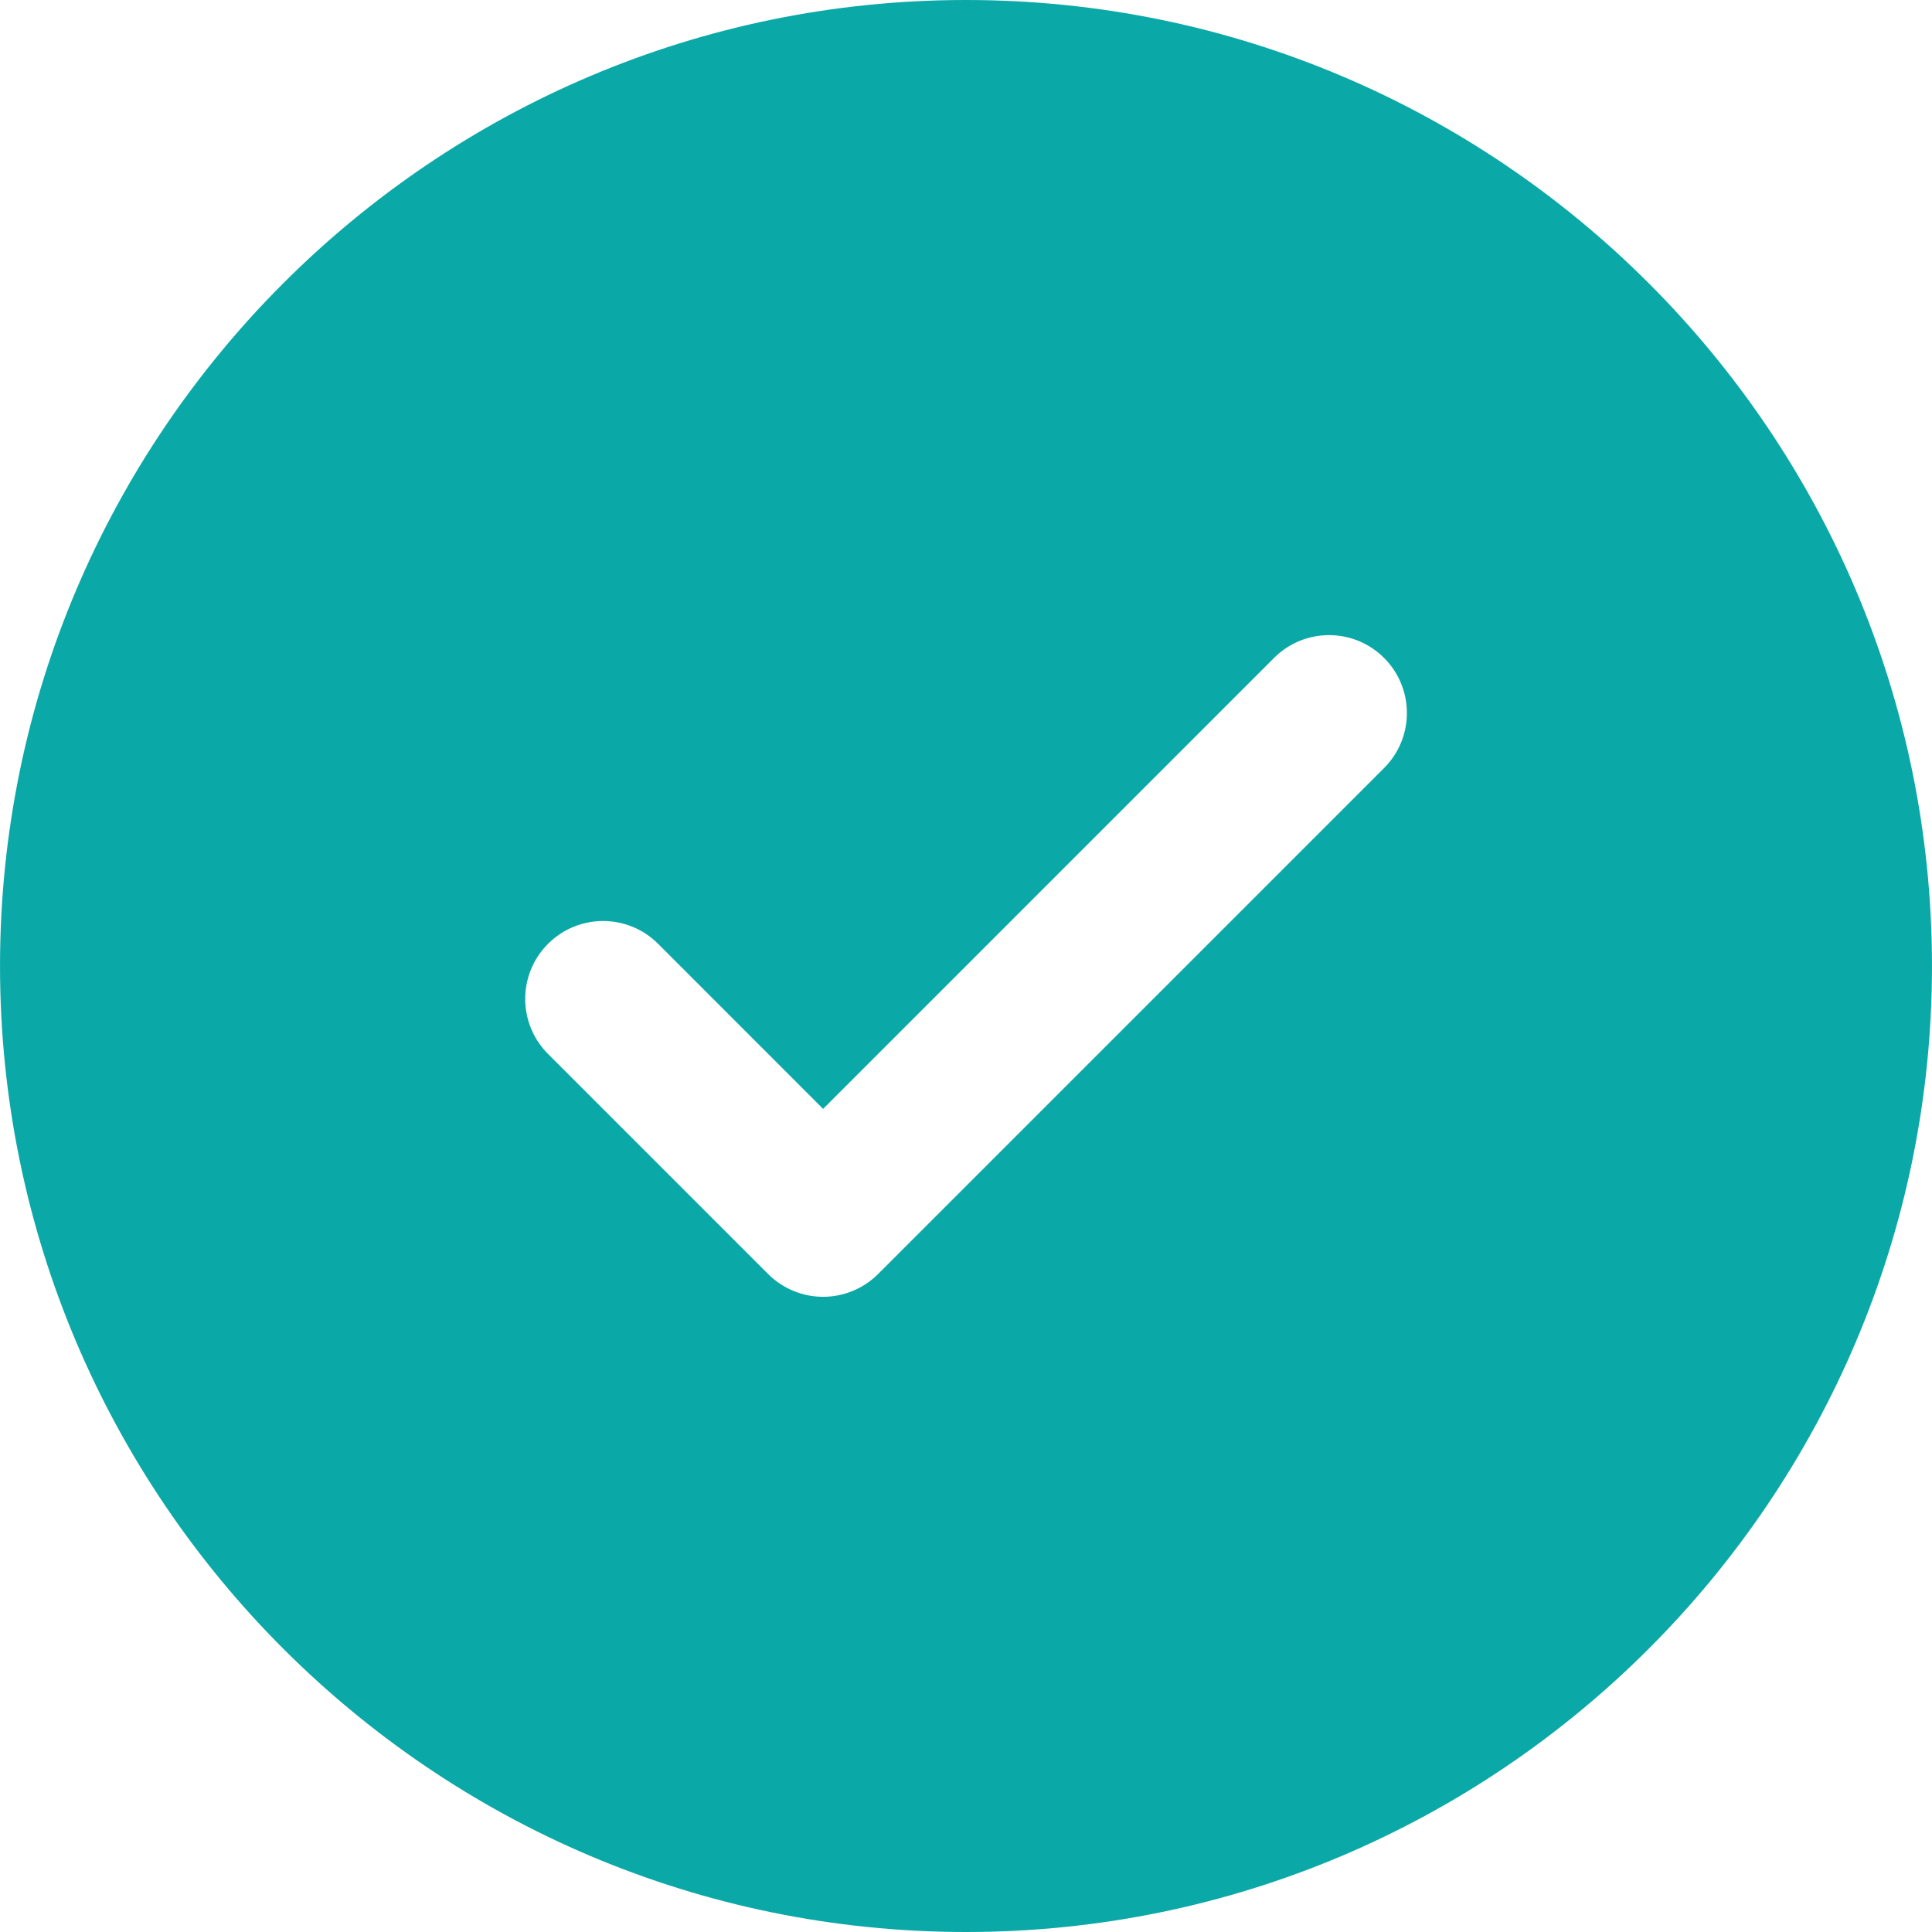
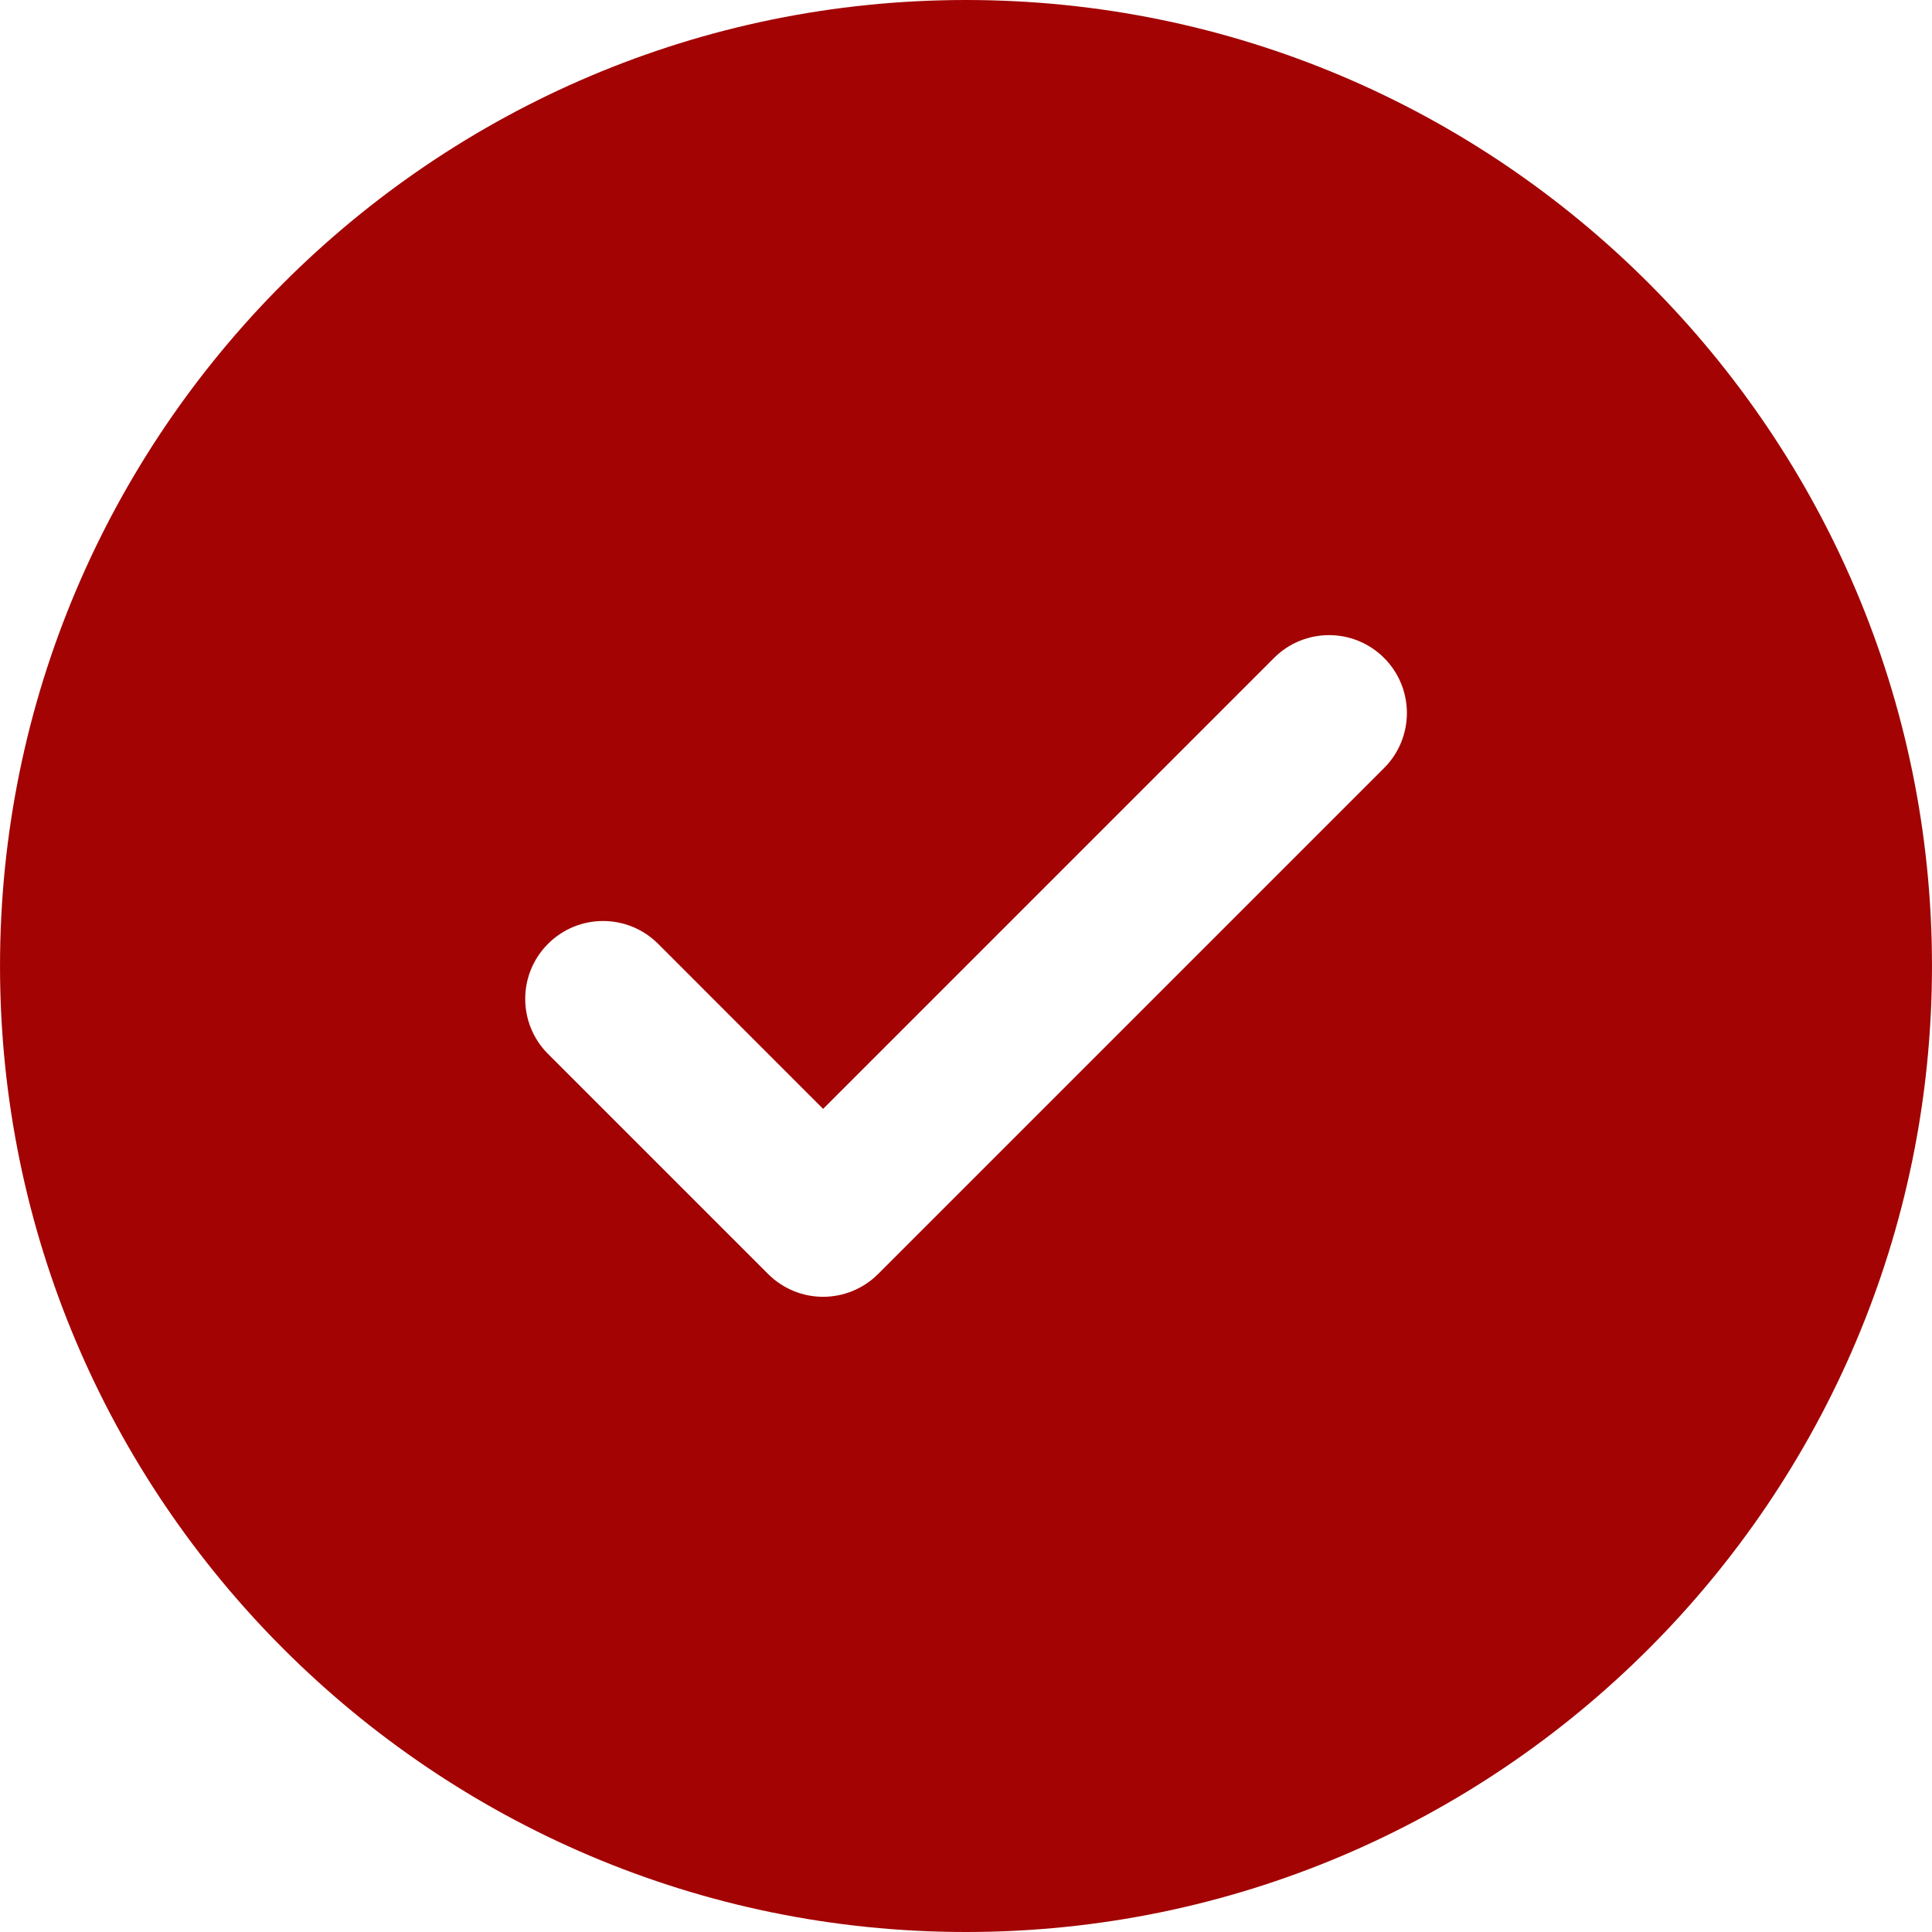
<svg xmlns="http://www.w3.org/2000/svg" version="1.1" id="Capa_1" x="0px" y="0px" width="342.508px" height="342.508px" viewBox="0 0 342.508 342.508" style="enable-background:new 0 0 342.508 342.508;" xml:space="preserve">
-   <path fill="#0aa8a7" d="M171.254,0C76.837,0,0.003,76.819,0.003,171.248c0,94.428,76.829,171.26,171.251,171.26   c94.438,0,171.251-76.826,171.251-171.26C342.505,76.819,265.697,0,171.254,0z M245.371,136.161l-89.69,89.69   c-2.693,2.69-6.242,4.048-9.758,4.048c-3.543,0-7.059-1.357-9.761-4.048l-39.007-39.007c-5.393-5.398-5.393-14.129,0-19.521   c5.392-5.392,14.123-5.392,19.516,0l29.252,29.262l79.944-79.948c5.381-5.386,14.111-5.386,19.504,0   C250.764,122.038,250.764,130.769,245.371,136.161z" />
+   <path fill="#a30303" d="M171.254,0C76.837,0,0.003,76.819,0.003,171.248c0,94.428,76.829,171.26,171.251,171.26   c94.438,0,171.251-76.826,171.251-171.26C342.505,76.819,265.697,0,171.254,0z M245.371,136.161l-89.69,89.69   c-2.693,2.69-6.242,4.048-9.758,4.048c-3.543,0-7.059-1.357-9.761-4.048l-39.007-39.007c-5.393-5.398-5.393-14.129,0-19.521   c5.392-5.392,14.123-5.392,19.516,0l29.252,29.262l79.944-79.948c5.381-5.386,14.111-5.386,19.504,0   C250.764,122.038,250.764,130.769,245.371,136.161z" />
</svg>
